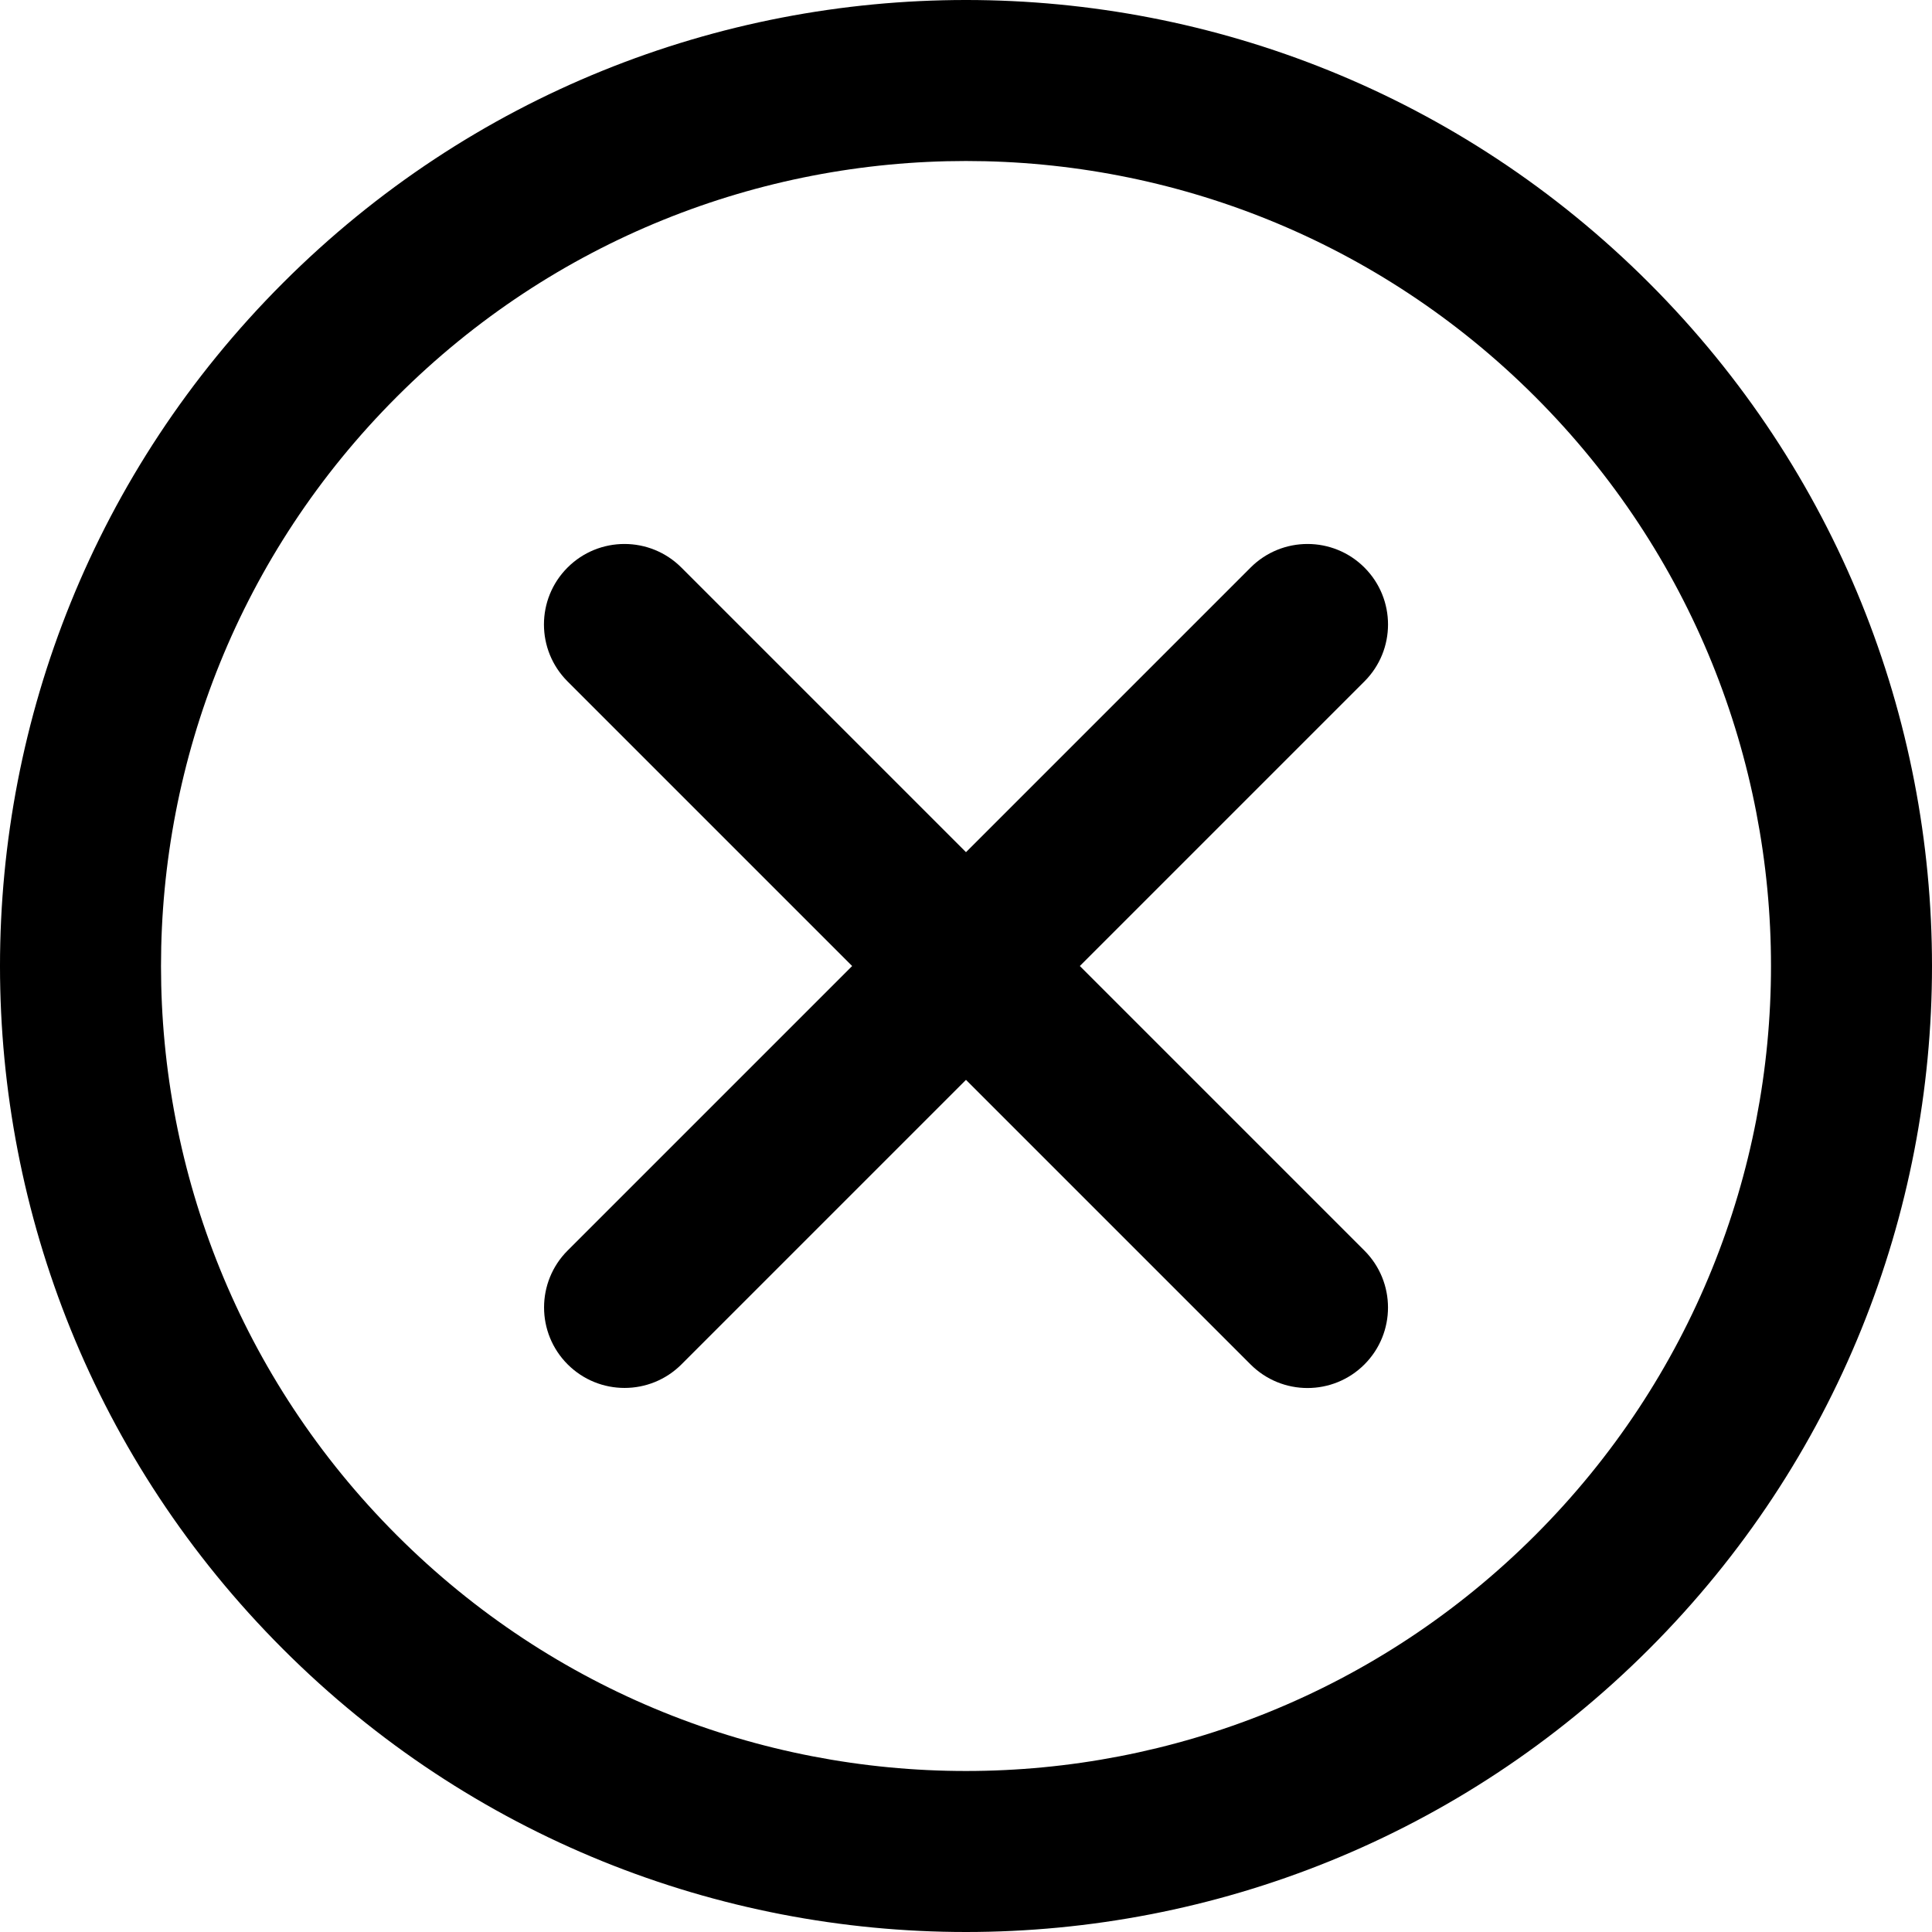
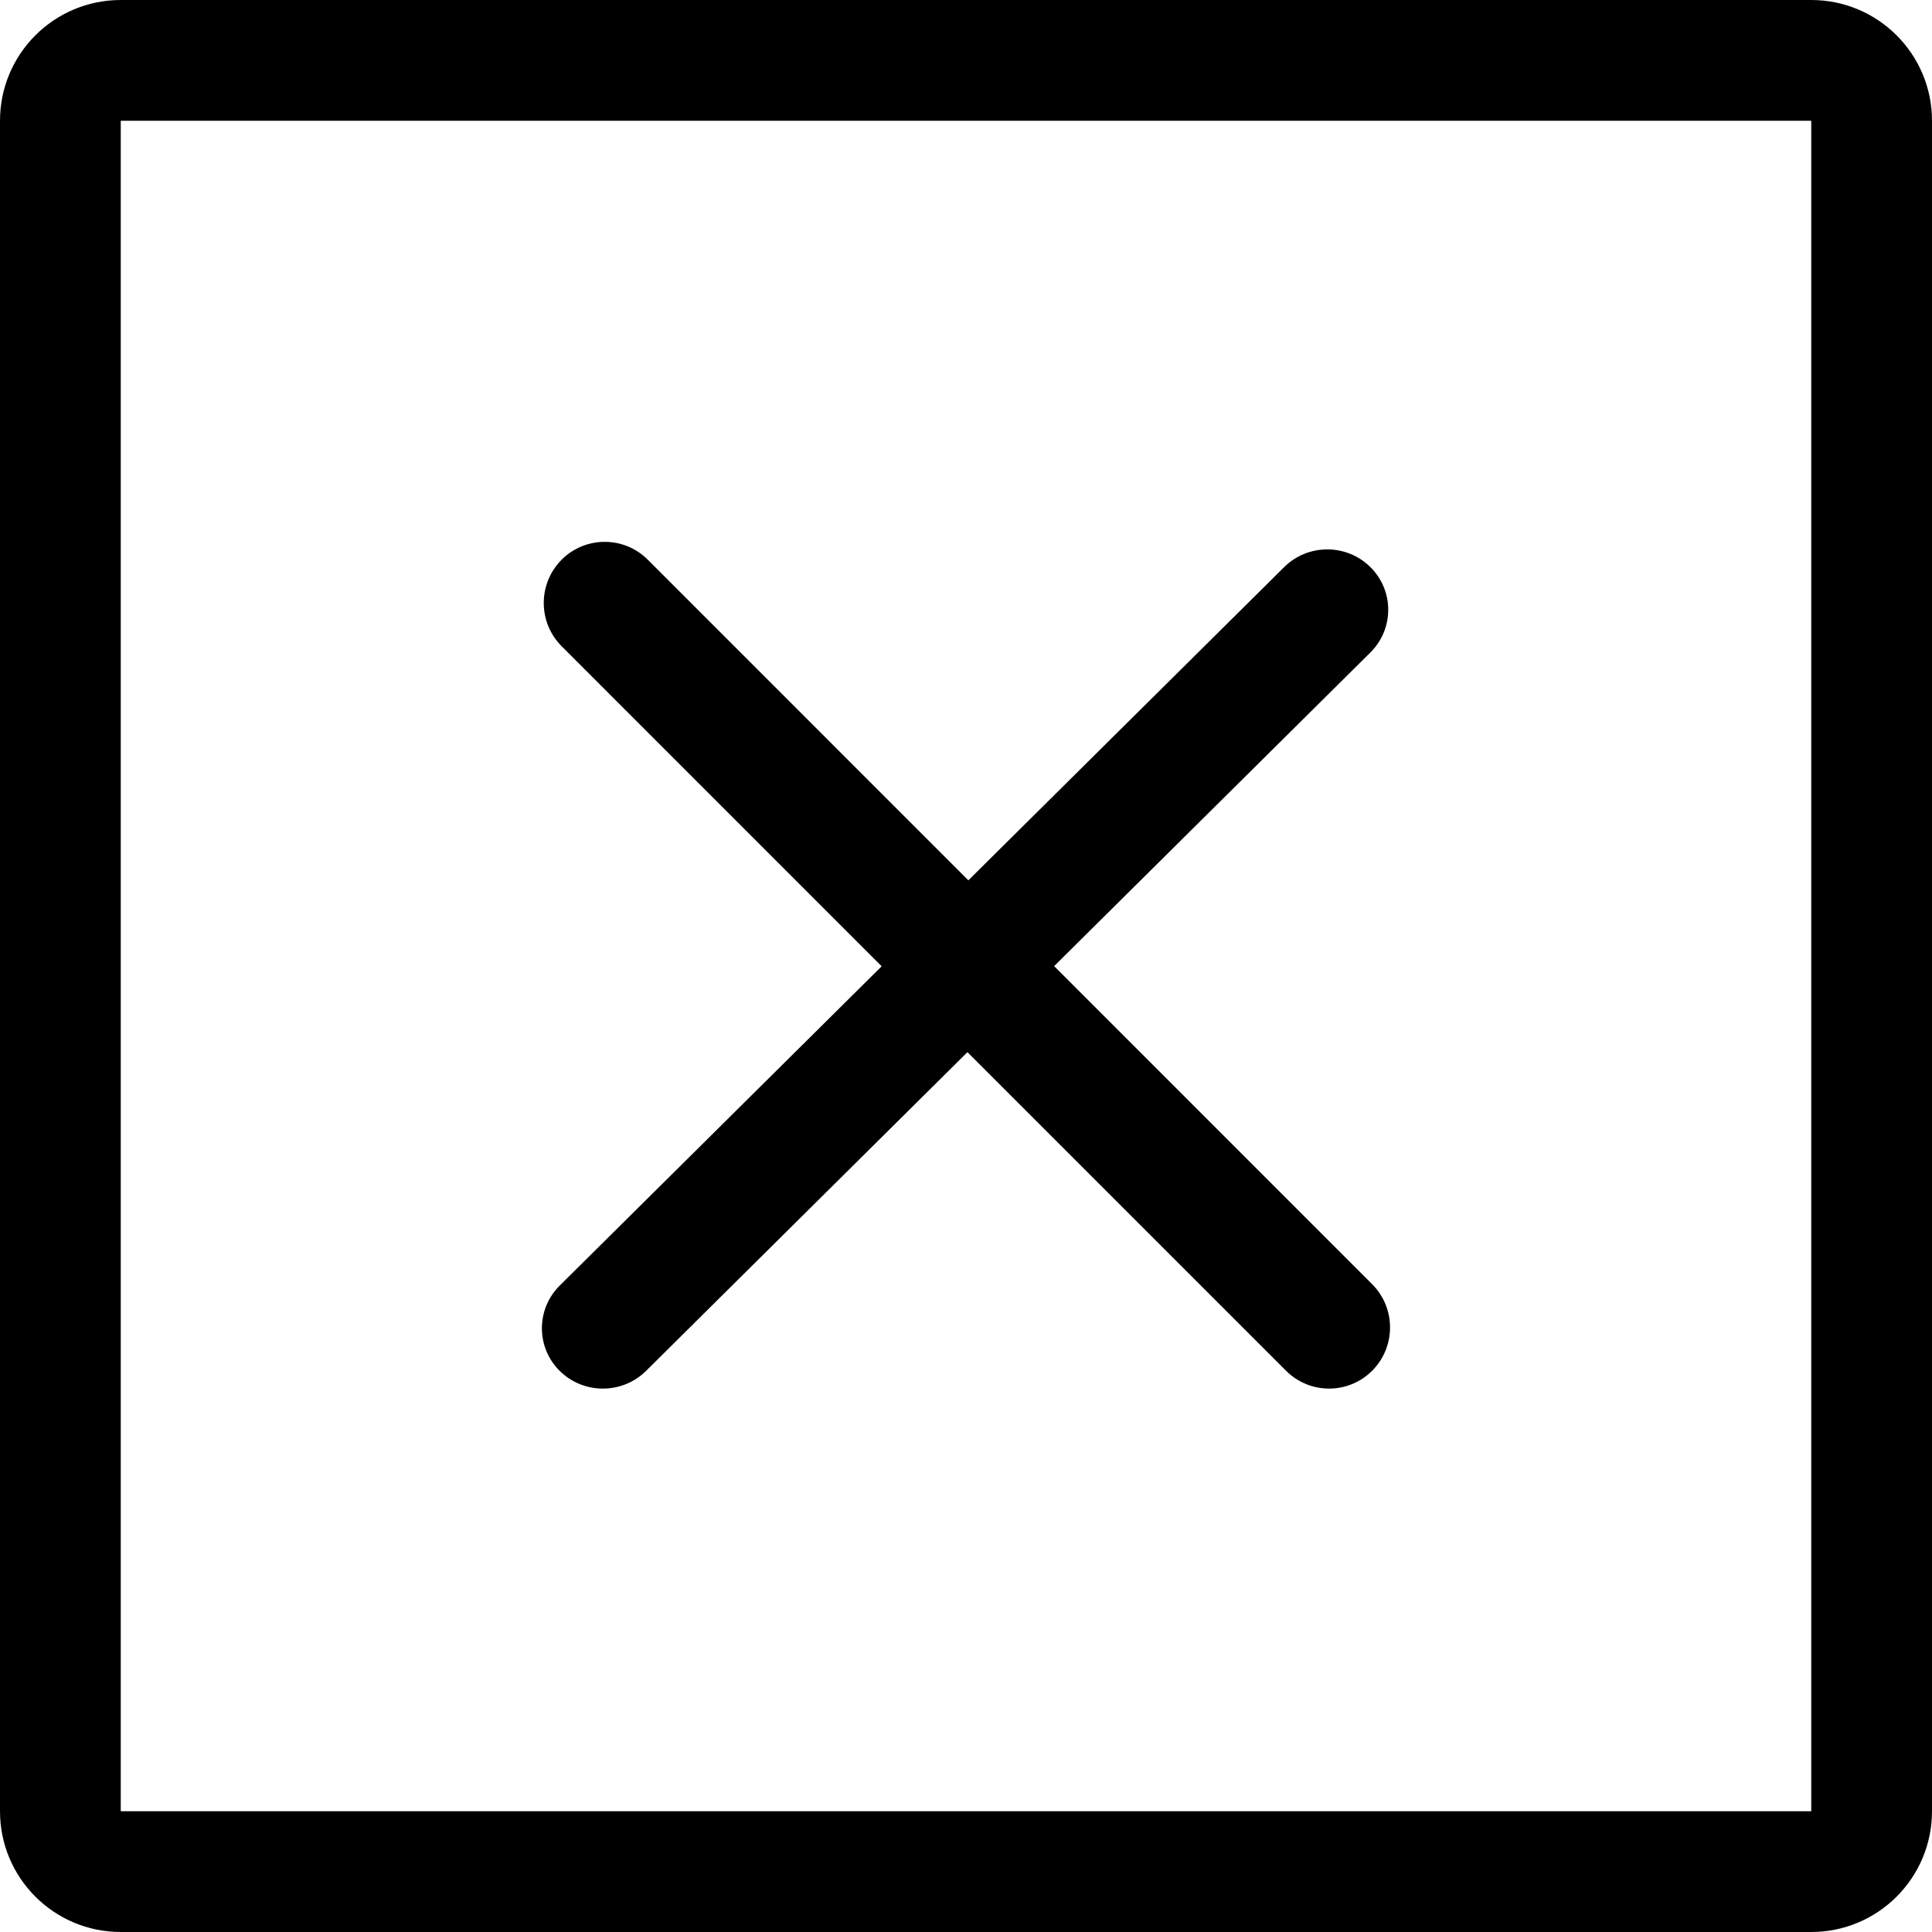
- <svg xmlns="http://www.w3.org/2000/svg" version="1.1" id="Capa_1" x="0px" y="0px" viewBox="0 0 512 512" style="enable-background:new 0 0 512 512;" xml:space="preserve">
-   <g transform="translate(1 1)">
+ <svg xmlns="http://www.w3.org/2000/svg" version="1.1" id="Capa_1" x="0px" y="0px" viewBox="0 0 384.97 384.97" style="enable-background:new 0 0 384.97 384.97;" xml:space="preserve">
+   <g>
+     <g id="Close_Square">
+       <path d="M360.909,0H24.061C10.767,0,0,10.767,0,24.061v336.848c0,13.293,10.767,24.061,24.061,24.061h336.848    c13.281,0,24.061-10.767,24.061-24.061V24.061C384.97,10.767,374.191,0,360.909,0z M360.909,360.909H24.061V24.061h336.848    V360.909z" />
+       <path d="M111.533,273.172c4.74,4.692,12.439,4.692,17.191,0l64.049-63.52l63.472,63.472c4.74,4.752,12.439,4.752,17.179,0    s4.74-12.475,0-17.227l-63.376-63.388l63.015-62.497c4.74-4.704,4.74-12.319,0-17.011c-4.74-4.704-12.439-4.704-17.179,0    l-62.931,62.413l-63.869-63.881c-4.74-4.752-12.439-4.752-17.179,0c-4.74,4.764-4.74,12.475,0,17.227l63.773,63.785    l-64.134,63.604C106.793,260.853,106.793,268.48,111.533,273.172z" />
+     </g>
    <g>
-       <g>
-         <path d="M436.016,73.984c-99.979-99.979-262.075-99.979-362.033,0.002c-99.978,99.978-99.978,262.073,0.004,362.031     c99.954,99.978,262.05,99.978,362.029-0.002C535.995,336.059,535.995,173.964,436.016,73.984z M405.848,405.844     c-83.318,83.318-218.396,83.318-301.691,0.004c-83.318-83.299-83.318-218.377-0.002-301.693     c83.297-83.317,218.375-83.317,301.691,0S489.162,322.549,405.848,405.844z" />
-         <path d="M360.592,149.408c-8.331-8.331-21.839-8.331-30.17,0l-75.425,75.425l-75.425-75.425c-8.331-8.331-21.839-8.331-30.17,0     s-8.331,21.839,0,30.17l75.425,75.425L149.43,330.4c-8.331,8.331-8.331,21.839,0,30.17c8.331,8.331,21.839,8.331,30.17,0     l75.397-75.397l75.419,75.419c8.331,8.331,21.839,8.331,30.17,0c8.331-8.331,8.331-21.839,0-30.17l-75.419-75.419l75.425-75.425     C368.923,171.247,368.923,157.74,360.592,149.408z" />
-       </g>
-     </g>
+ 	</g>
+     <g>
+ 	</g>
+     <g>
+ 	</g>
+     <g>
+ 	</g>
+     <g>
+ 	</g>
+     <g>
+ 	</g>
  </g>
  <g>
</g>
  <g>
</g>
  <g>
</g>
  <g>
</g>
  <g>
</g>
  <g>
</g>
  <g>
</g>
  <g>
</g>
  <g>
</g>
  <g>
</g>
  <g>
</g>
  <g>
</g>
  <g>
</g>
  <g>
</g>
  <g>
</g>
</svg>
